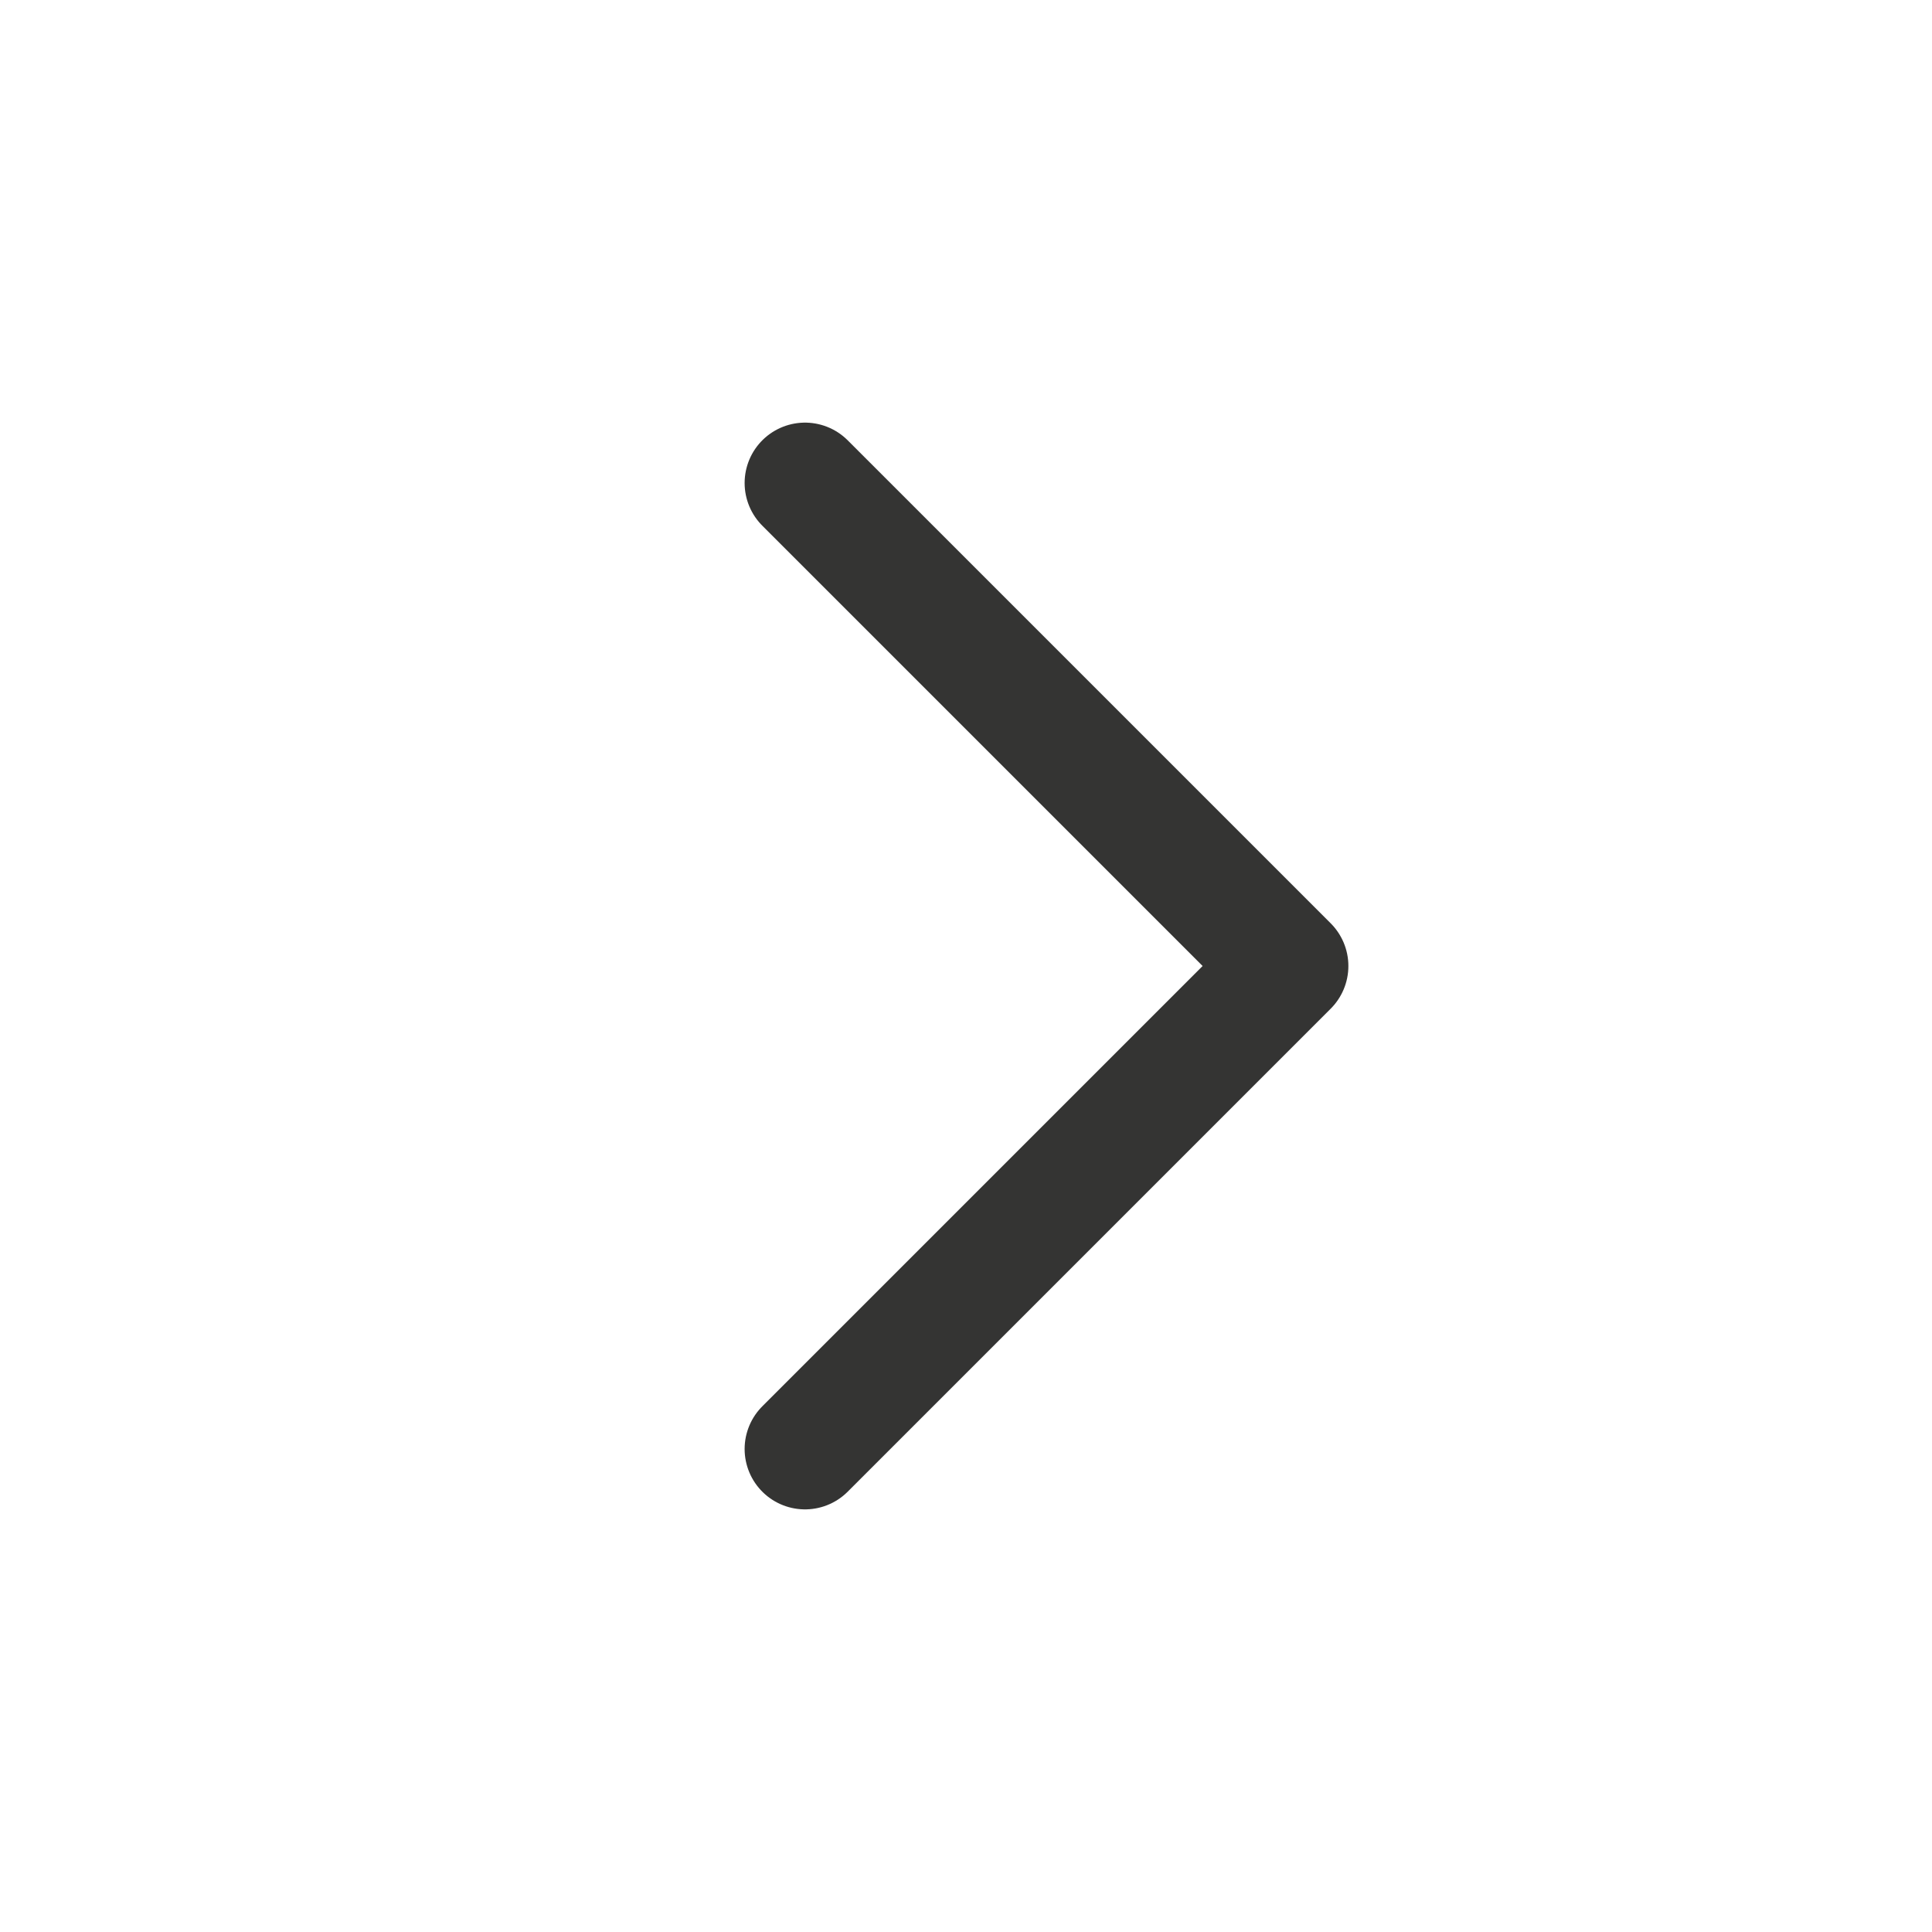
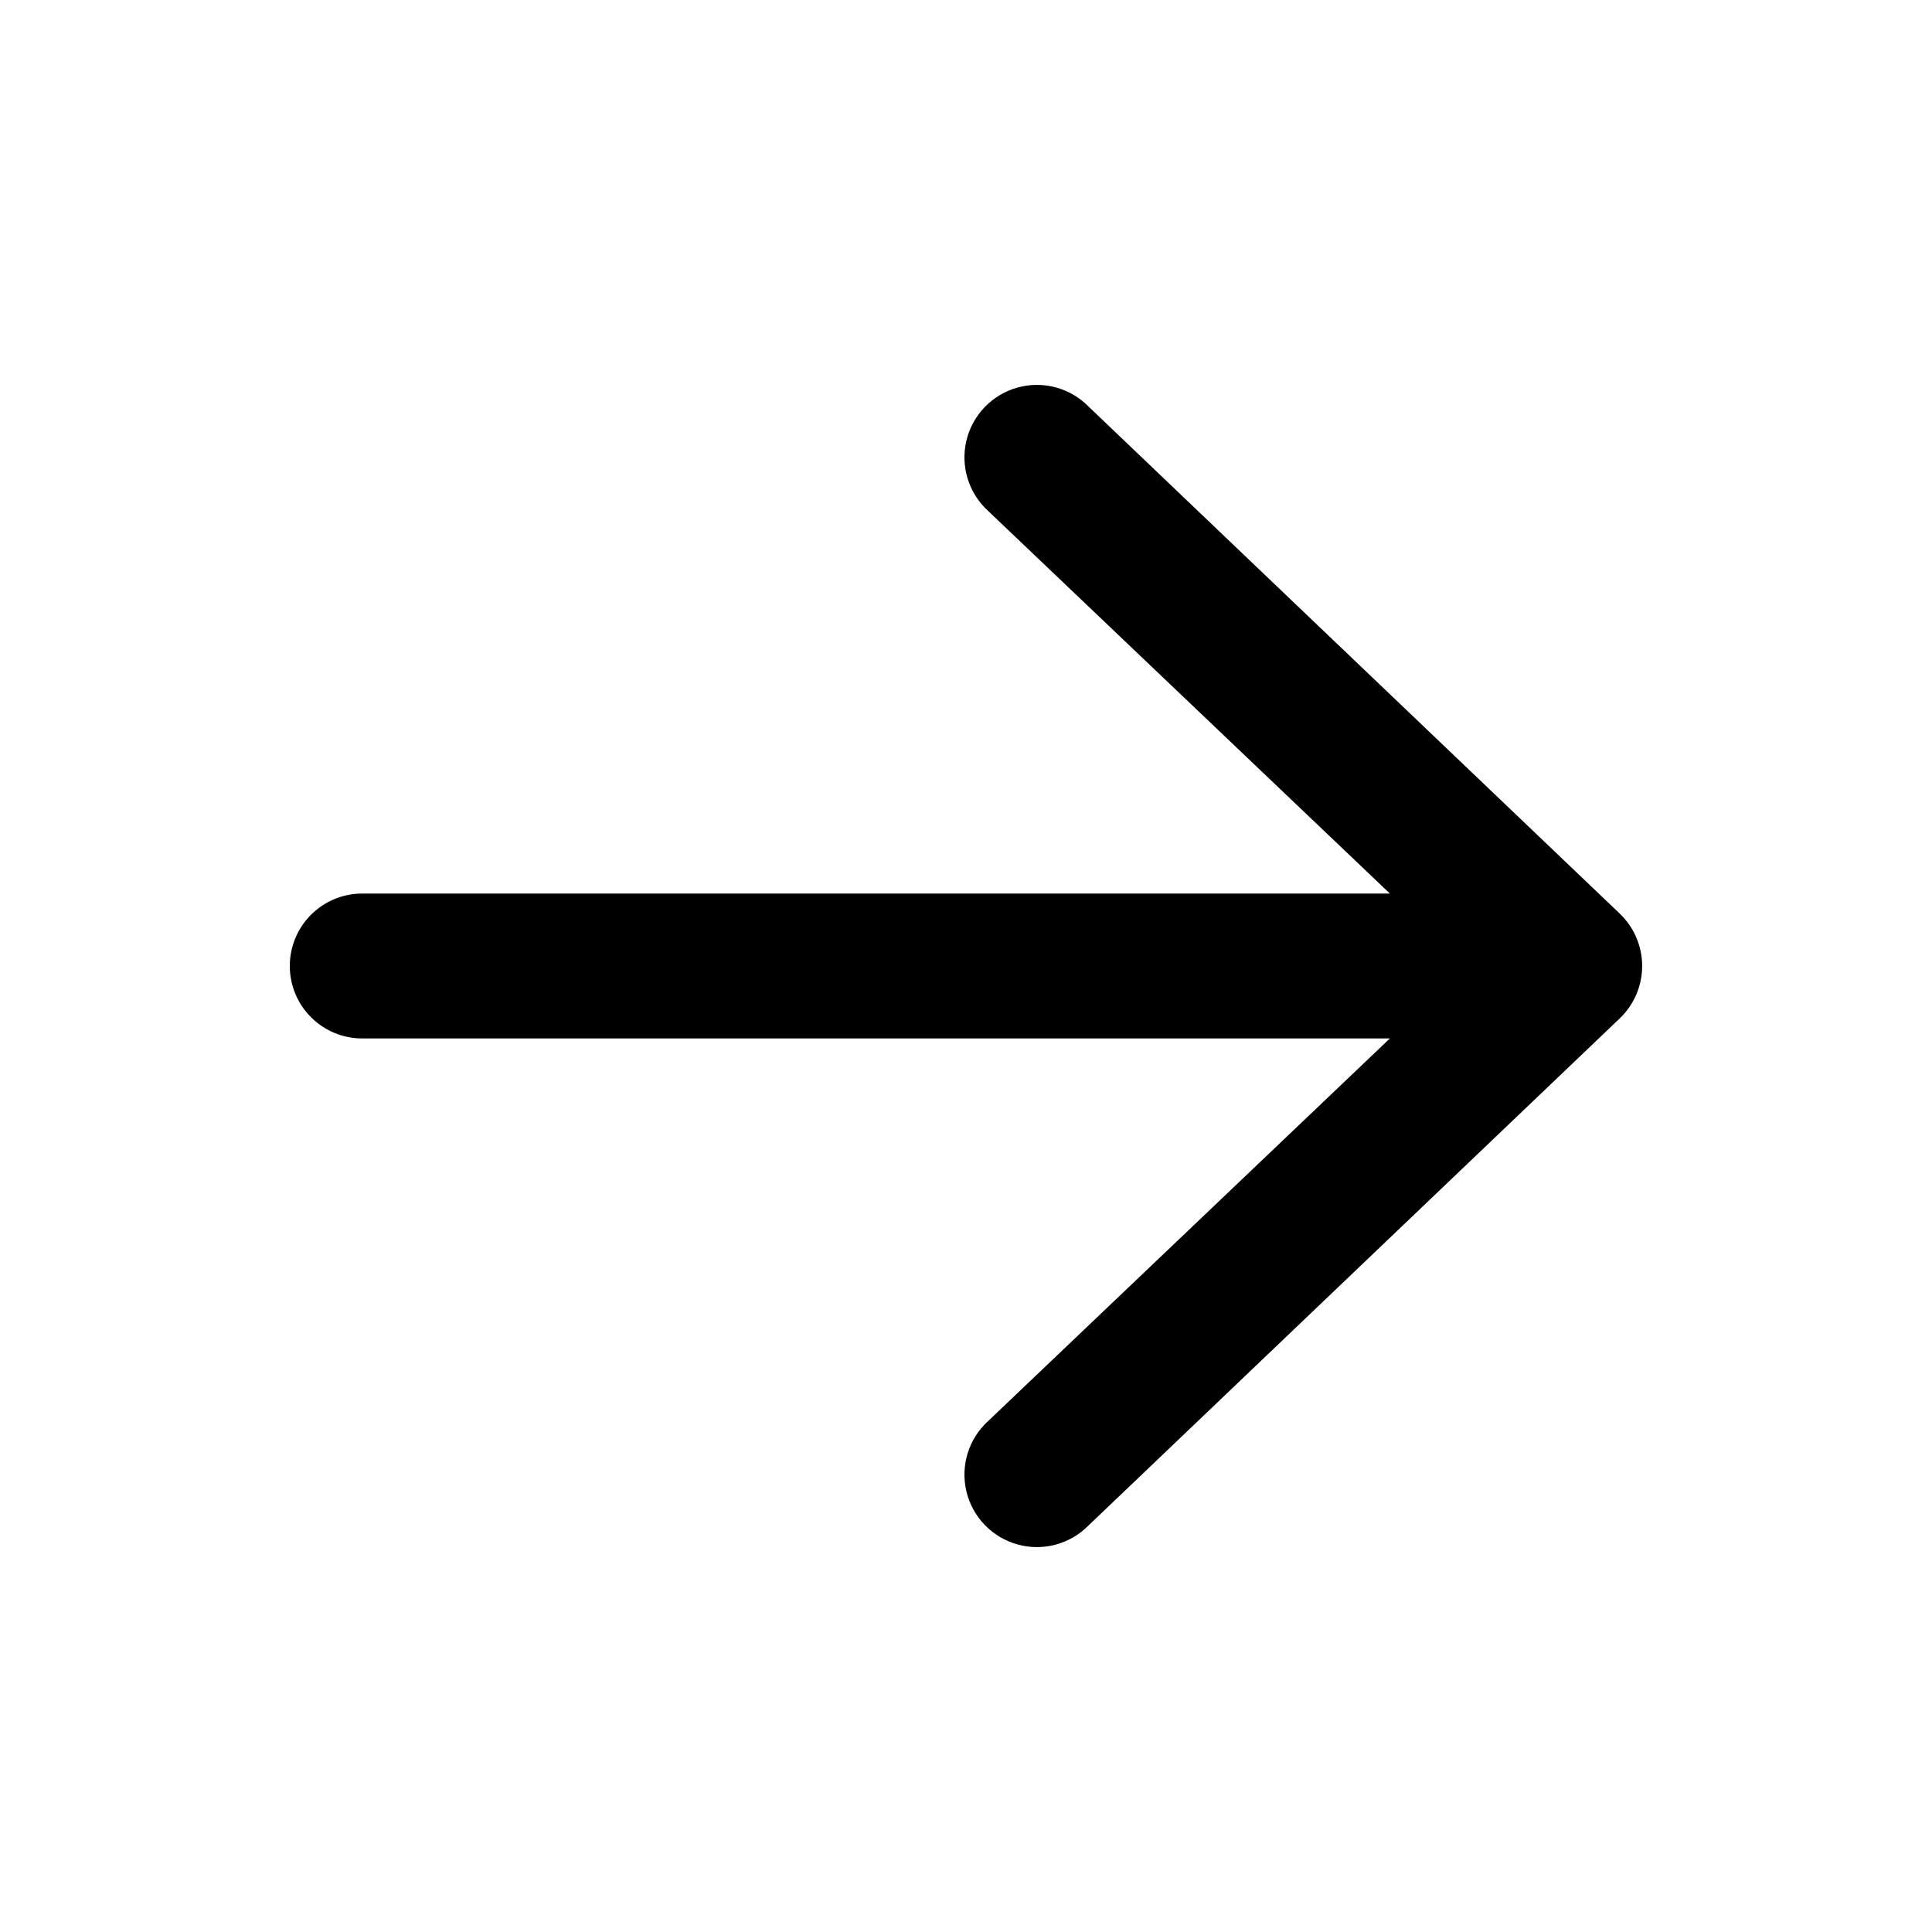
- <svg xmlns="http://www.w3.org/2000/svg" width="24" height="24" viewBox="0 0 24 24" fill="none">
-   <g id="Type=No Tail, State=Right">
-     <path id="Union" d="M10 6L16 12L10 18" stroke="#343433" stroke-width="1.5" stroke-linecap="round" stroke-linejoin="round" />
-   </g>
+ <svg xmlns="http://www.w3.org/2000/svg" width="20" height="20" viewBox="0 0 20 20">
+   <path fill="currentColor" fill-rule="evenodd" d="M3 10a.75.75 0 0 1 .75-.75h10.638L10.23 5.29a.75.75 0 1 1 1.04-1.08l5.5 5.25a.75.75 0 0 1 0 1.08l-5.5 5.25a.75.75 0 1 1-1.04-1.08l4.158-3.96H3.75A.75.75 0 0 1 3 10Z" clip-rule="evenodd" />
</svg>
